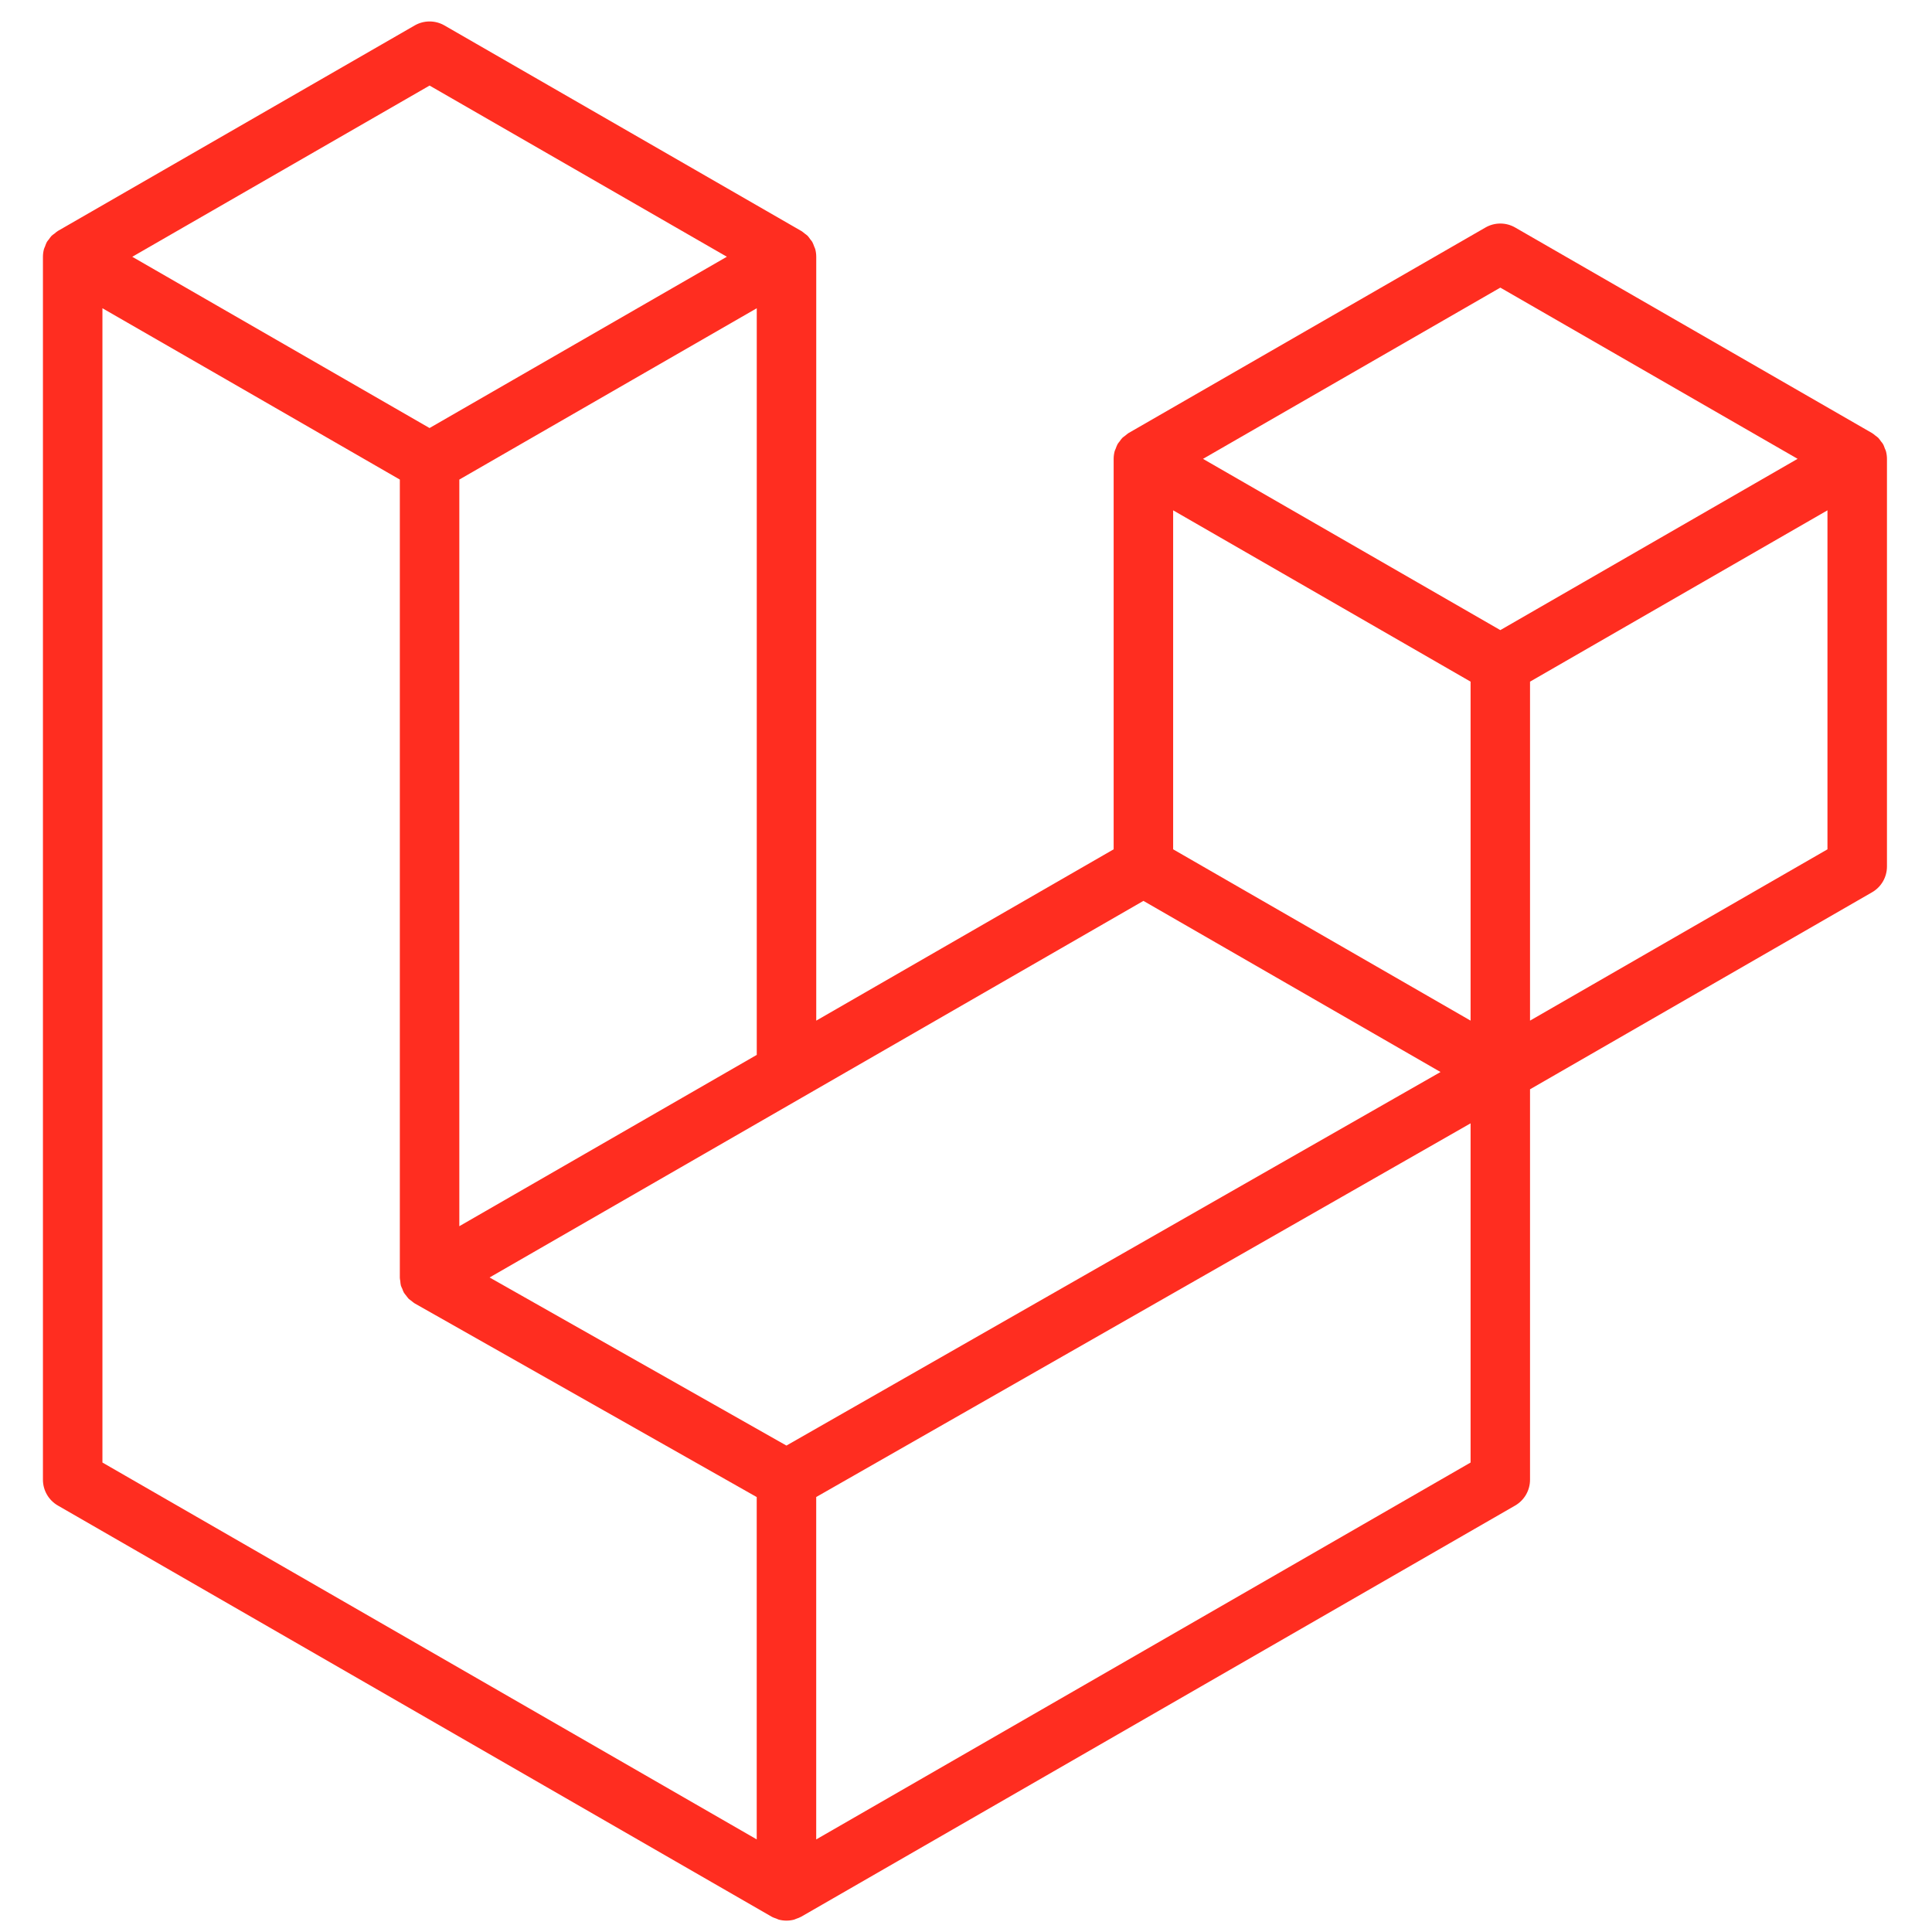
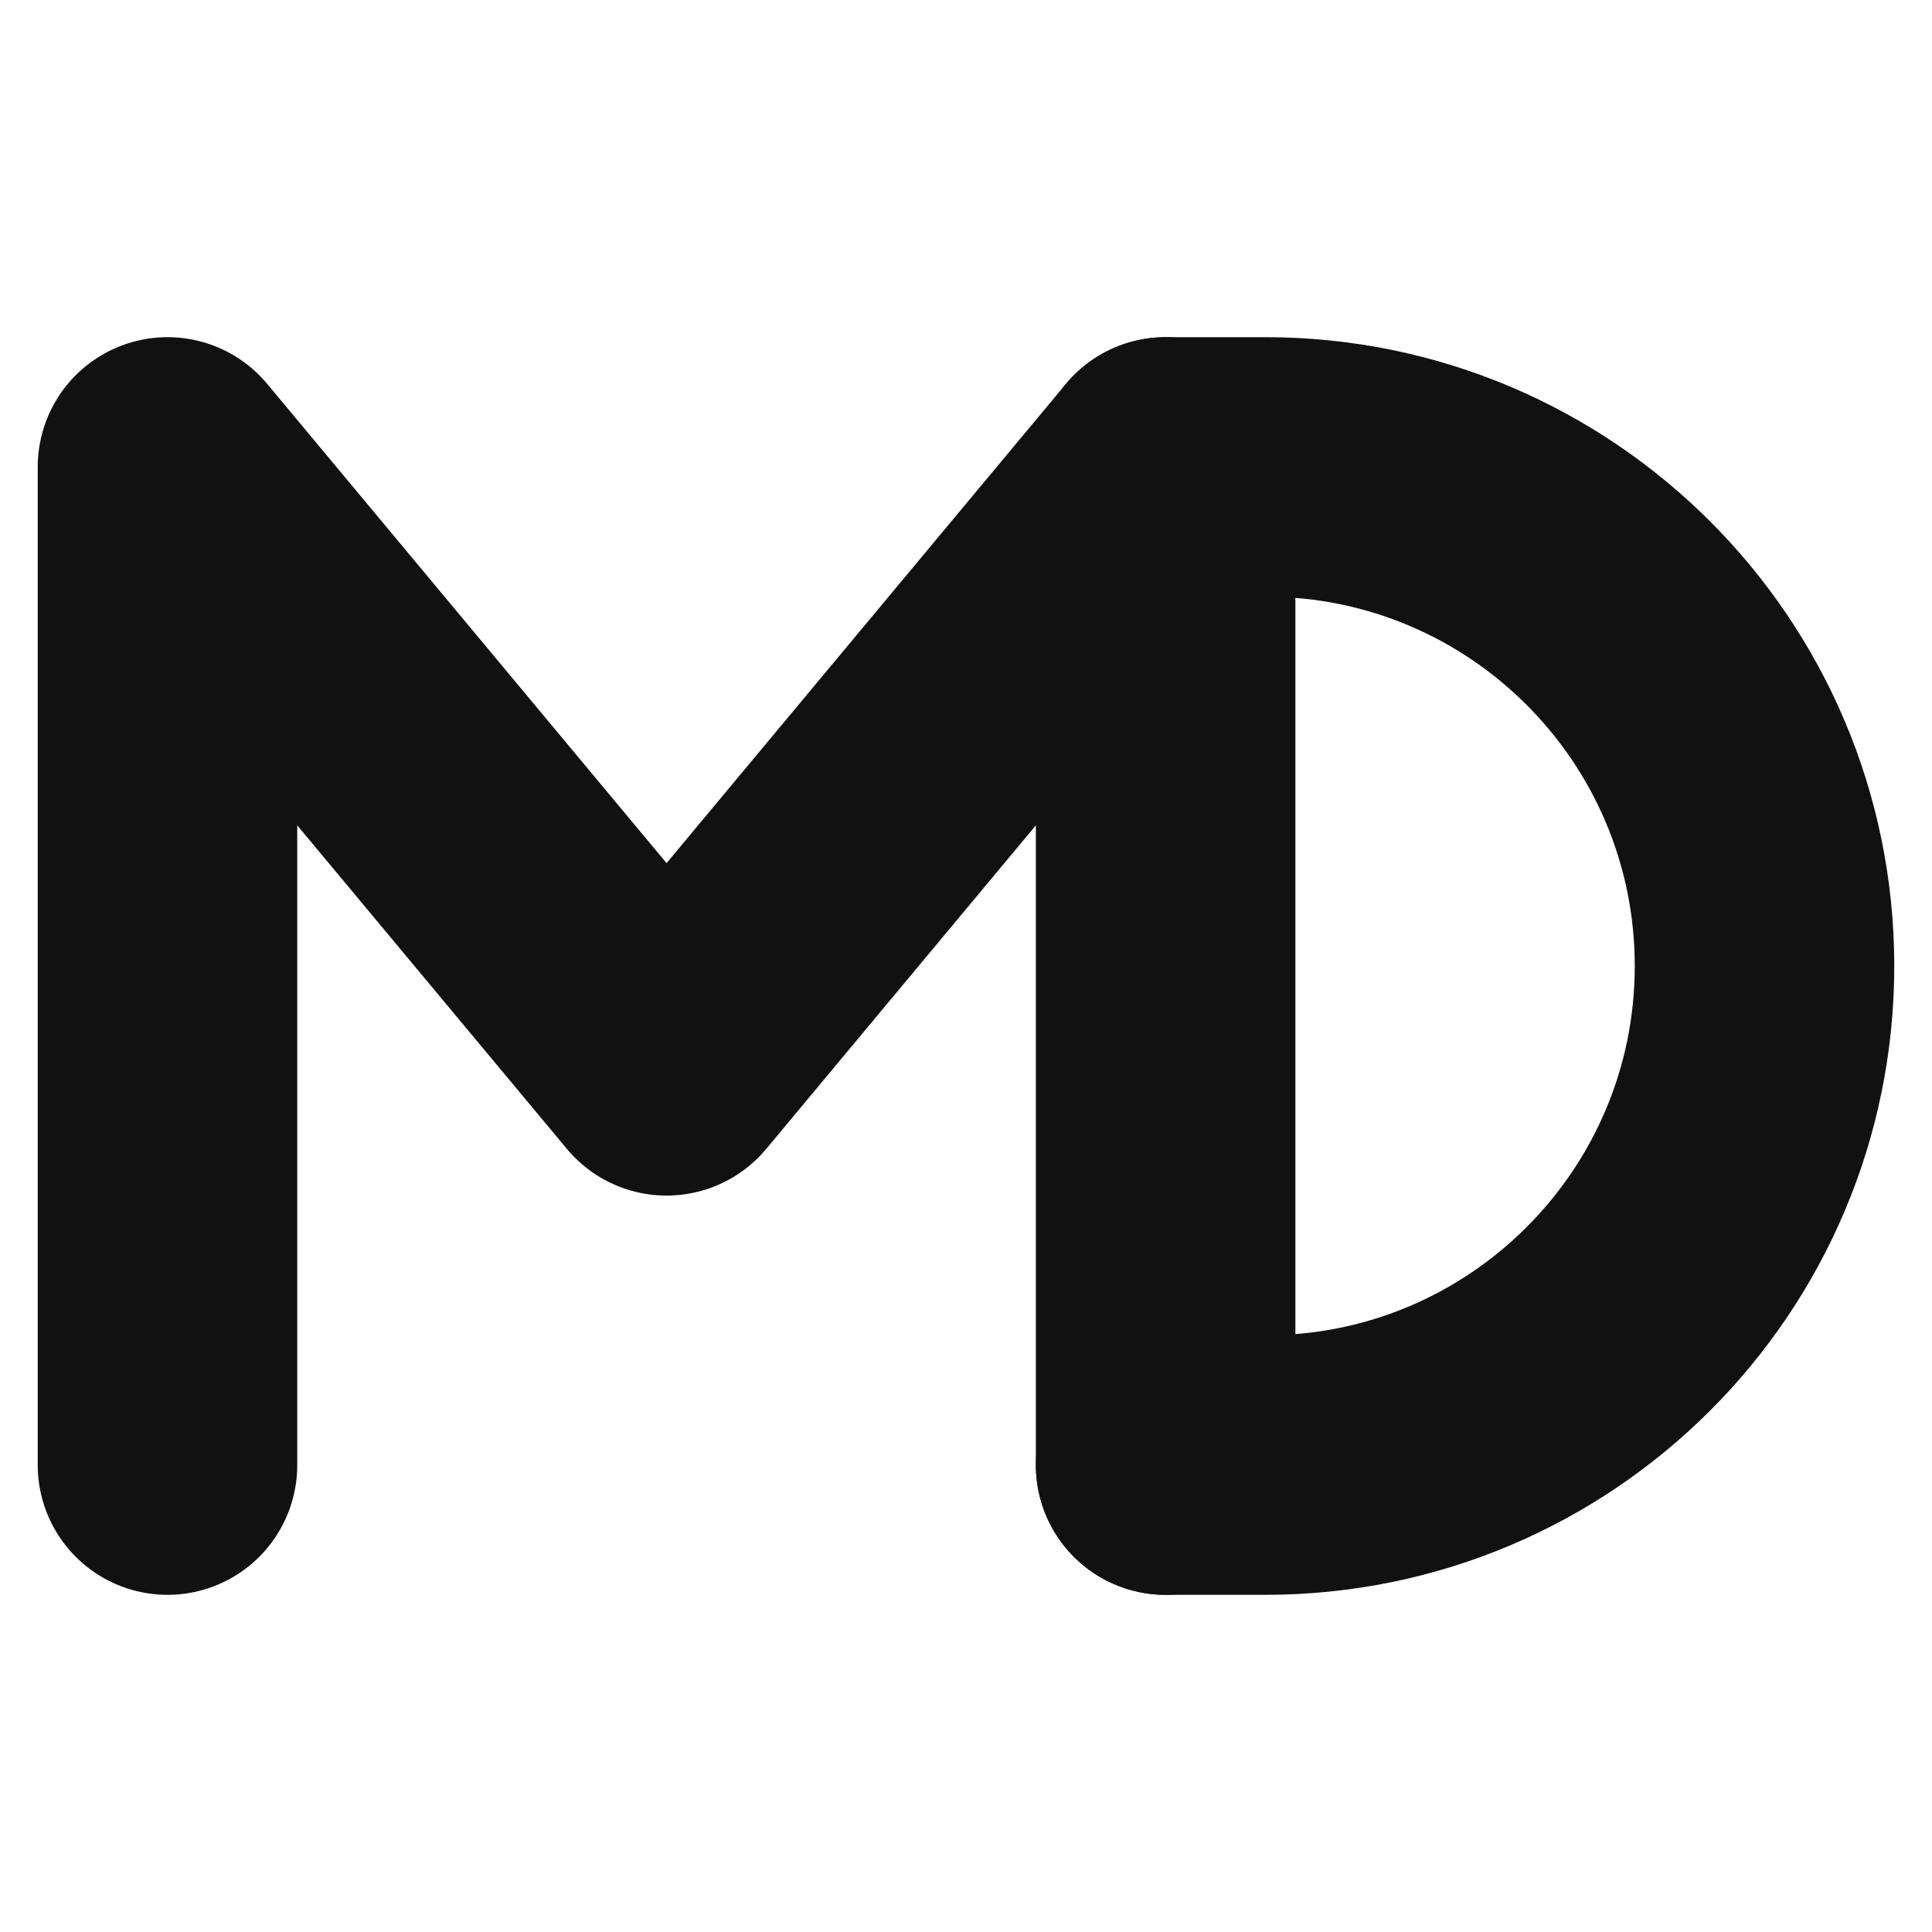
- <svg xmlns="http://www.w3.org/2000/svg" width="166" height="166" viewBox="0 0 166 166" fill="none">
-   <path fill-rule="evenodd" clip-rule="evenodd" d="M162.041 38.759C162.099 38.977 162.129 39.201 162.13 39.426V74.452C162.13 74.902 162.011 75.344 161.786 75.733C161.561 76.122 161.237 76.444 160.847 76.668L131.462 93.594V127.141C131.462 128.054 130.977 128.897 130.186 129.357L68.847 164.683C68.707 164.763 68.554 164.814 68.401 164.868C68.343 164.887 68.289 164.922 68.228 164.938C67.8 165.051 67.349 165.051 66.92 164.938C66.85 164.919 66.786 164.881 66.719 164.855C66.579 164.804 66.432 164.76 66.298 164.683L4.972 129.357C4.583 129.133 4.259 128.81 4.034 128.421C3.808 128.032 3.69 127.591 3.689 127.141L3.689 22.063C3.689 21.834 3.721 21.61 3.779 21.393C3.798 21.32 3.843 21.253 3.868 21.179C3.916 21.045 3.961 20.908 4.031 20.783C4.079 20.7 4.149 20.633 4.206 20.557C4.28 20.454 4.347 20.349 4.433 20.26C4.506 20.186 4.602 20.132 4.685 20.068C4.778 19.992 4.861 19.909 4.966 19.848L35.633 2.185C36.022 1.961 36.462 1.844 36.91 1.844C37.358 1.844 37.798 1.961 38.186 2.185L68.851 19.848H68.857C68.959 19.912 69.045 19.992 69.138 20.065C69.221 20.129 69.313 20.186 69.387 20.257C69.476 20.349 69.54 20.454 69.616 20.557C69.671 20.633 69.744 20.7 69.789 20.783C69.862 20.911 69.904 21.045 69.955 21.179C69.98 21.253 70.025 21.32 70.044 21.396C70.103 21.614 70.133 21.838 70.133 22.063V87.694L95.686 72.974V39.423C95.686 39.2 95.718 38.973 95.775 38.759C95.798 38.683 95.839 38.615 95.865 38.542C95.916 38.408 95.96 38.271 96.031 38.146C96.079 38.063 96.149 37.996 96.203 37.92C96.279 37.818 96.343 37.712 96.433 37.623C96.506 37.549 96.599 37.495 96.681 37.431C96.777 37.355 96.86 37.272 96.962 37.211L127.633 19.548C128.021 19.324 128.461 19.206 128.91 19.206C129.358 19.206 129.798 19.324 130.186 19.548L160.85 37.211C160.959 37.275 161.042 37.355 161.137 37.428C161.217 37.492 161.31 37.549 161.383 37.62C161.473 37.712 161.536 37.818 161.613 37.92C161.67 37.996 161.741 38.063 161.785 38.146C161.859 38.271 161.9 38.408 161.951 38.542C161.98 38.615 162.021 38.683 162.041 38.759ZM157.018 72.974V43.848L146.287 50.028L131.462 58.568V87.694L157.021 72.974H157.018ZM126.354 125.663V96.518L111.771 104.85L70.13 128.626V158.046L126.354 125.663ZM8.801 26.485V125.663L65.018 158.043V128.629L35.649 112L35.64 111.994L35.627 111.988C35.528 111.93 35.445 111.847 35.353 111.777C35.273 111.713 35.18 111.662 35.11 111.592L35.104 111.582C35.021 111.502 34.963 111.403 34.893 111.314C34.829 111.228 34.753 111.154 34.702 111.065L34.699 111.055C34.641 110.96 34.606 110.845 34.565 110.736C34.523 110.64 34.469 110.551 34.443 110.449C34.411 110.328 34.405 110.197 34.392 110.072C34.379 109.976 34.354 109.881 34.354 109.785V109.778V41.205L19.532 32.662L8.801 26.485ZM36.913 7.35L11.364 22.063L36.907 36.777L62.453 22.06L36.907 7.35H36.913ZM50.2 99.174L65.022 90.637V26.485L54.291 32.665L39.466 41.205V105.357L50.2 99.174ZM128.91 24.713L103.363 39.426L128.91 54.14L154.453 39.423L128.91 24.713ZM126.354 58.568L111.529 50.028L100.798 43.848V72.974L115.619 81.511L126.354 87.694V58.568ZM67.571 124.205L105.042 102.803L123.772 92.109L98.245 77.405L68.854 94.334L42.066 109.762L67.571 124.205Z" fill="#FF2D20" />
+ <svg xmlns="http://www.w3.org/2000/svg" viewBox="0 0 512 512">
+   <style>.m{color:#111}@media (prefers-color-scheme:dark){.m{color:#f5f5f5}}</style>
+   <g class="m">
+     <g transform="translate(10 89.35484) scale(1.322581) translate(-14 -24)">
+       <g fill="none" stroke="currentColor" stroke-width="52" stroke-linecap="round" stroke-linejoin="round">
+         <path d="M40 250V50l100 120 100-120v200" />
+         <path d="M240 50h20a100 100 0 0 1 0 200h-20" />
+       </g>
+     </g>
+   </g>
</svg>
